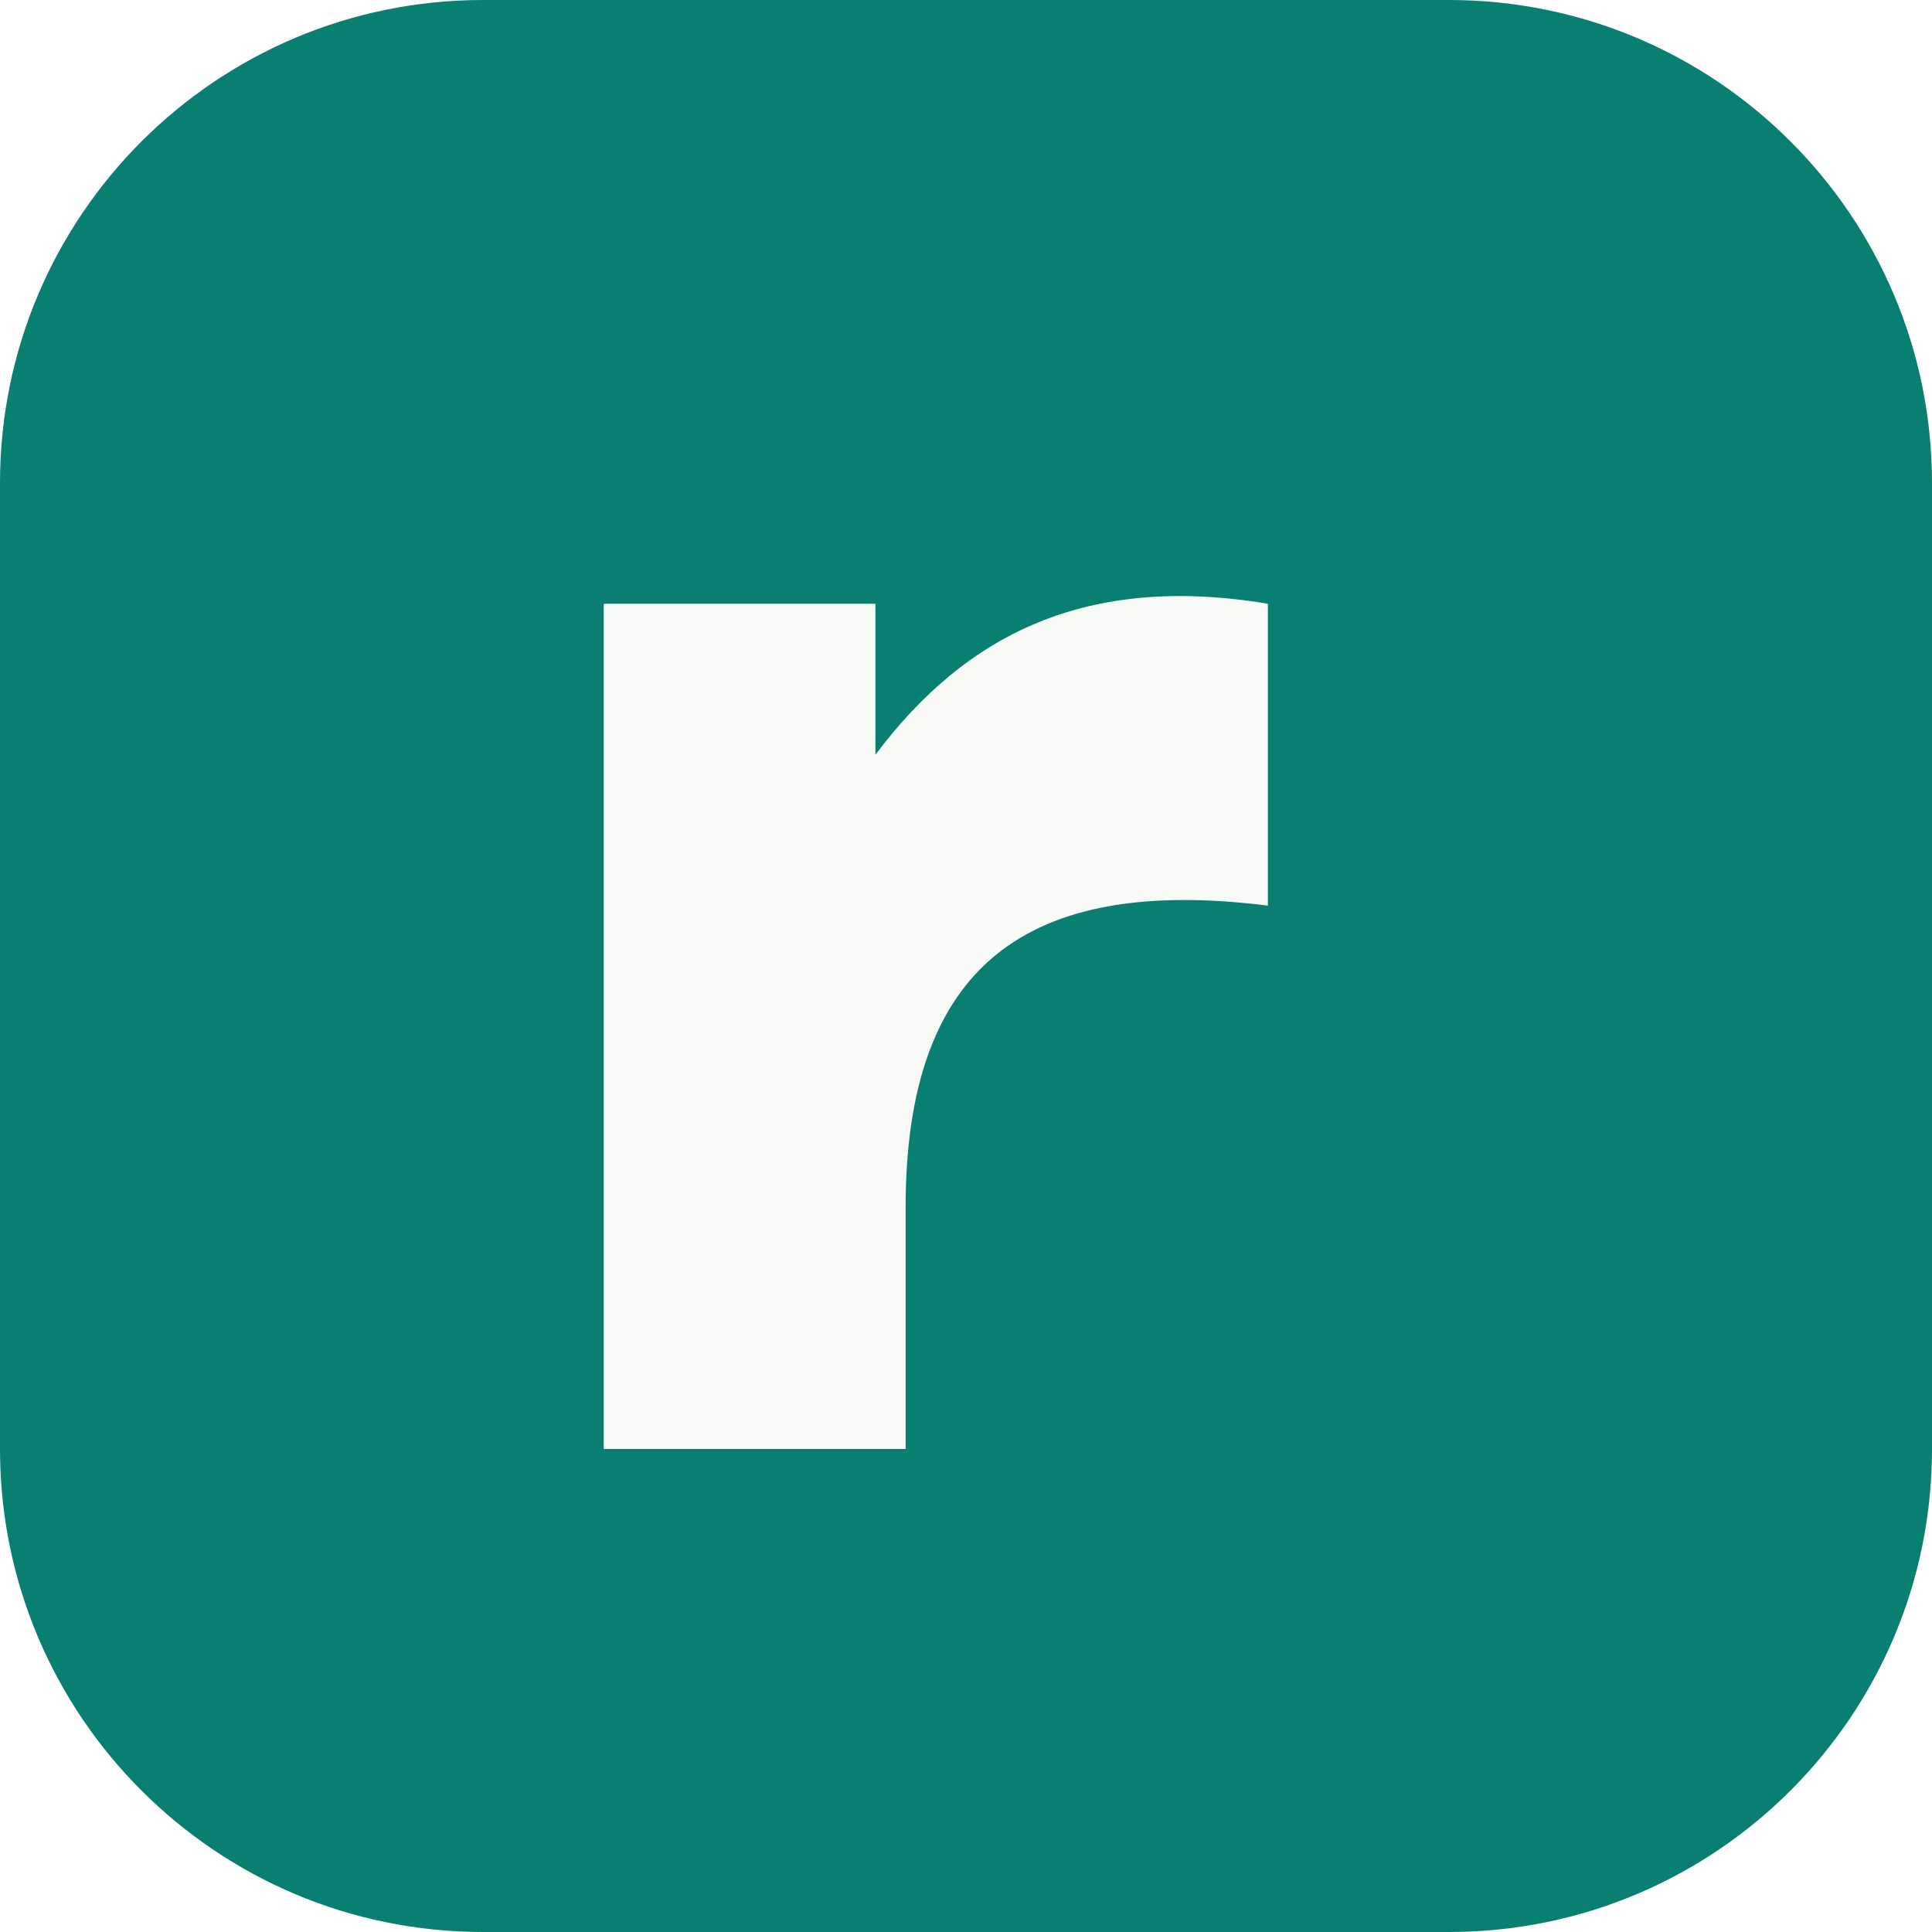
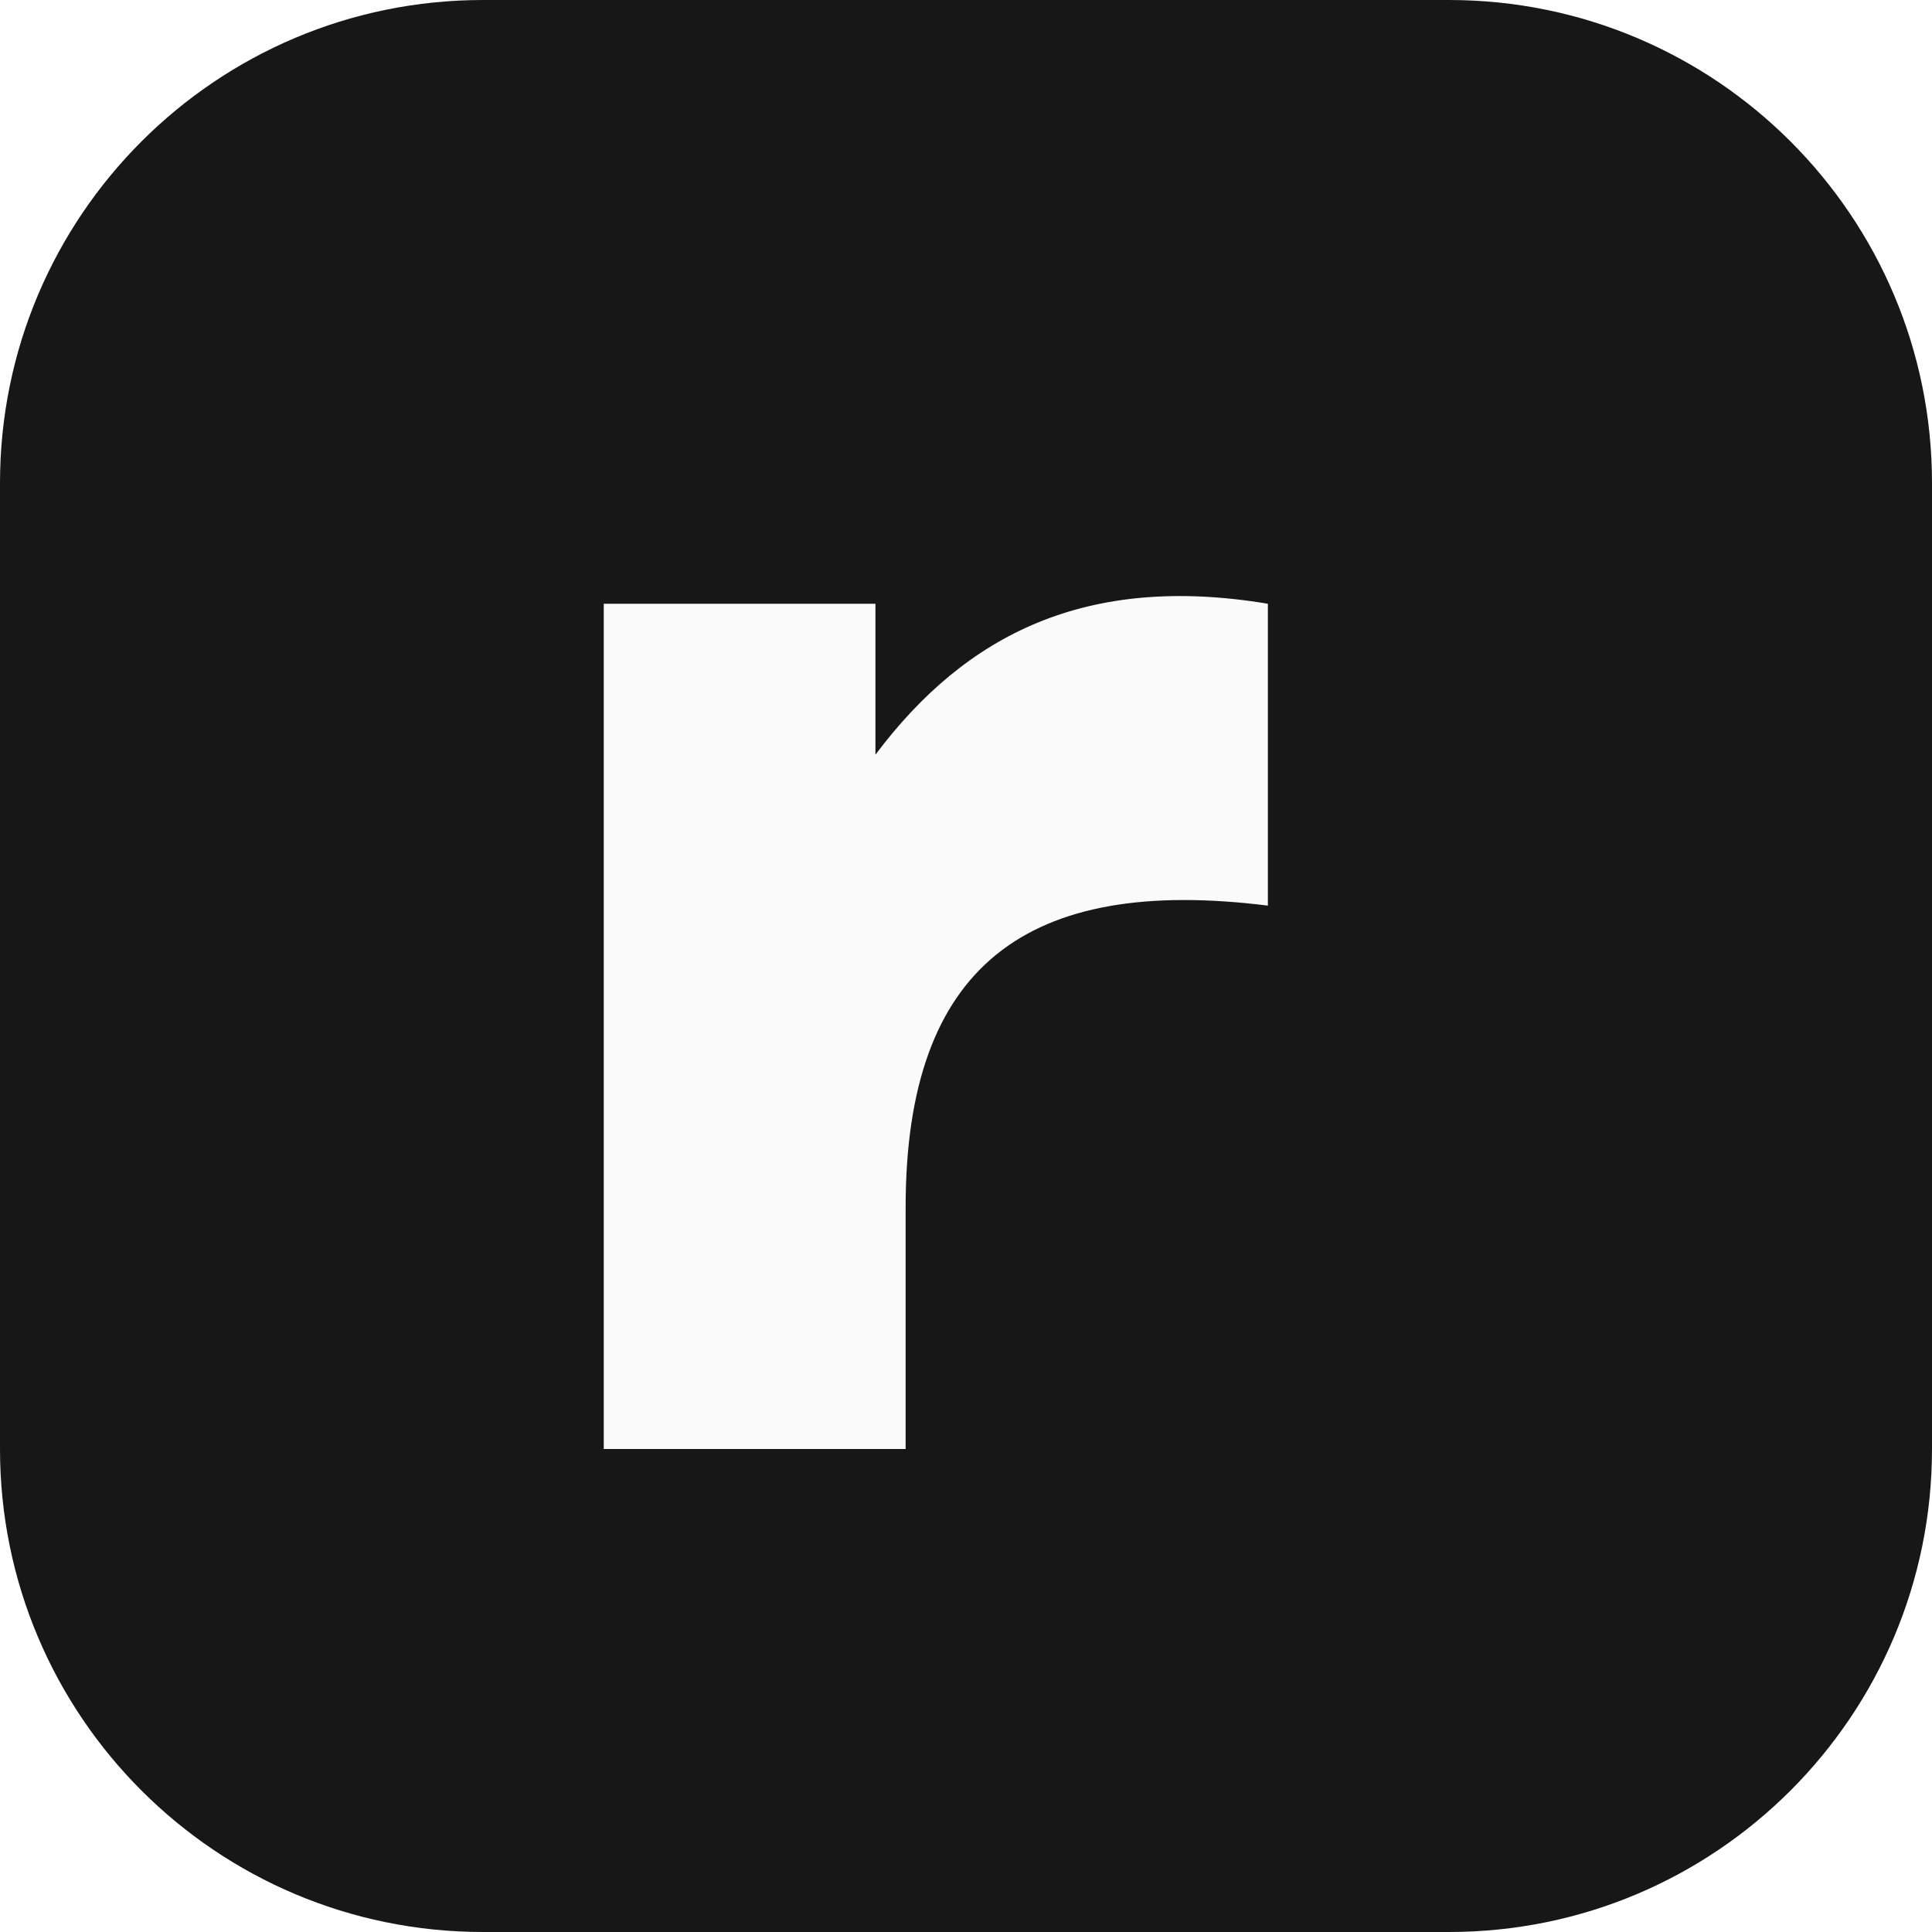
<svg xmlns="http://www.w3.org/2000/svg" viewBox="0 0 64 64">
-   <rect width="64" height="64" rx="16" fill="#087f70" />
-   <path d="M20 48V20h9v5c3-4 7-6 13-5v10c-8-1-12 2-12 10v8z" fill="#f8fbf5" />
+   <rect width="64" height="64" rx="16" fill="#171717" />
+   <path d="M20 48V20h9v5c3-4 7-6 13-5v10c-8-1-12 2-12 10v8z" fill="#fafafa" />
</svg>
